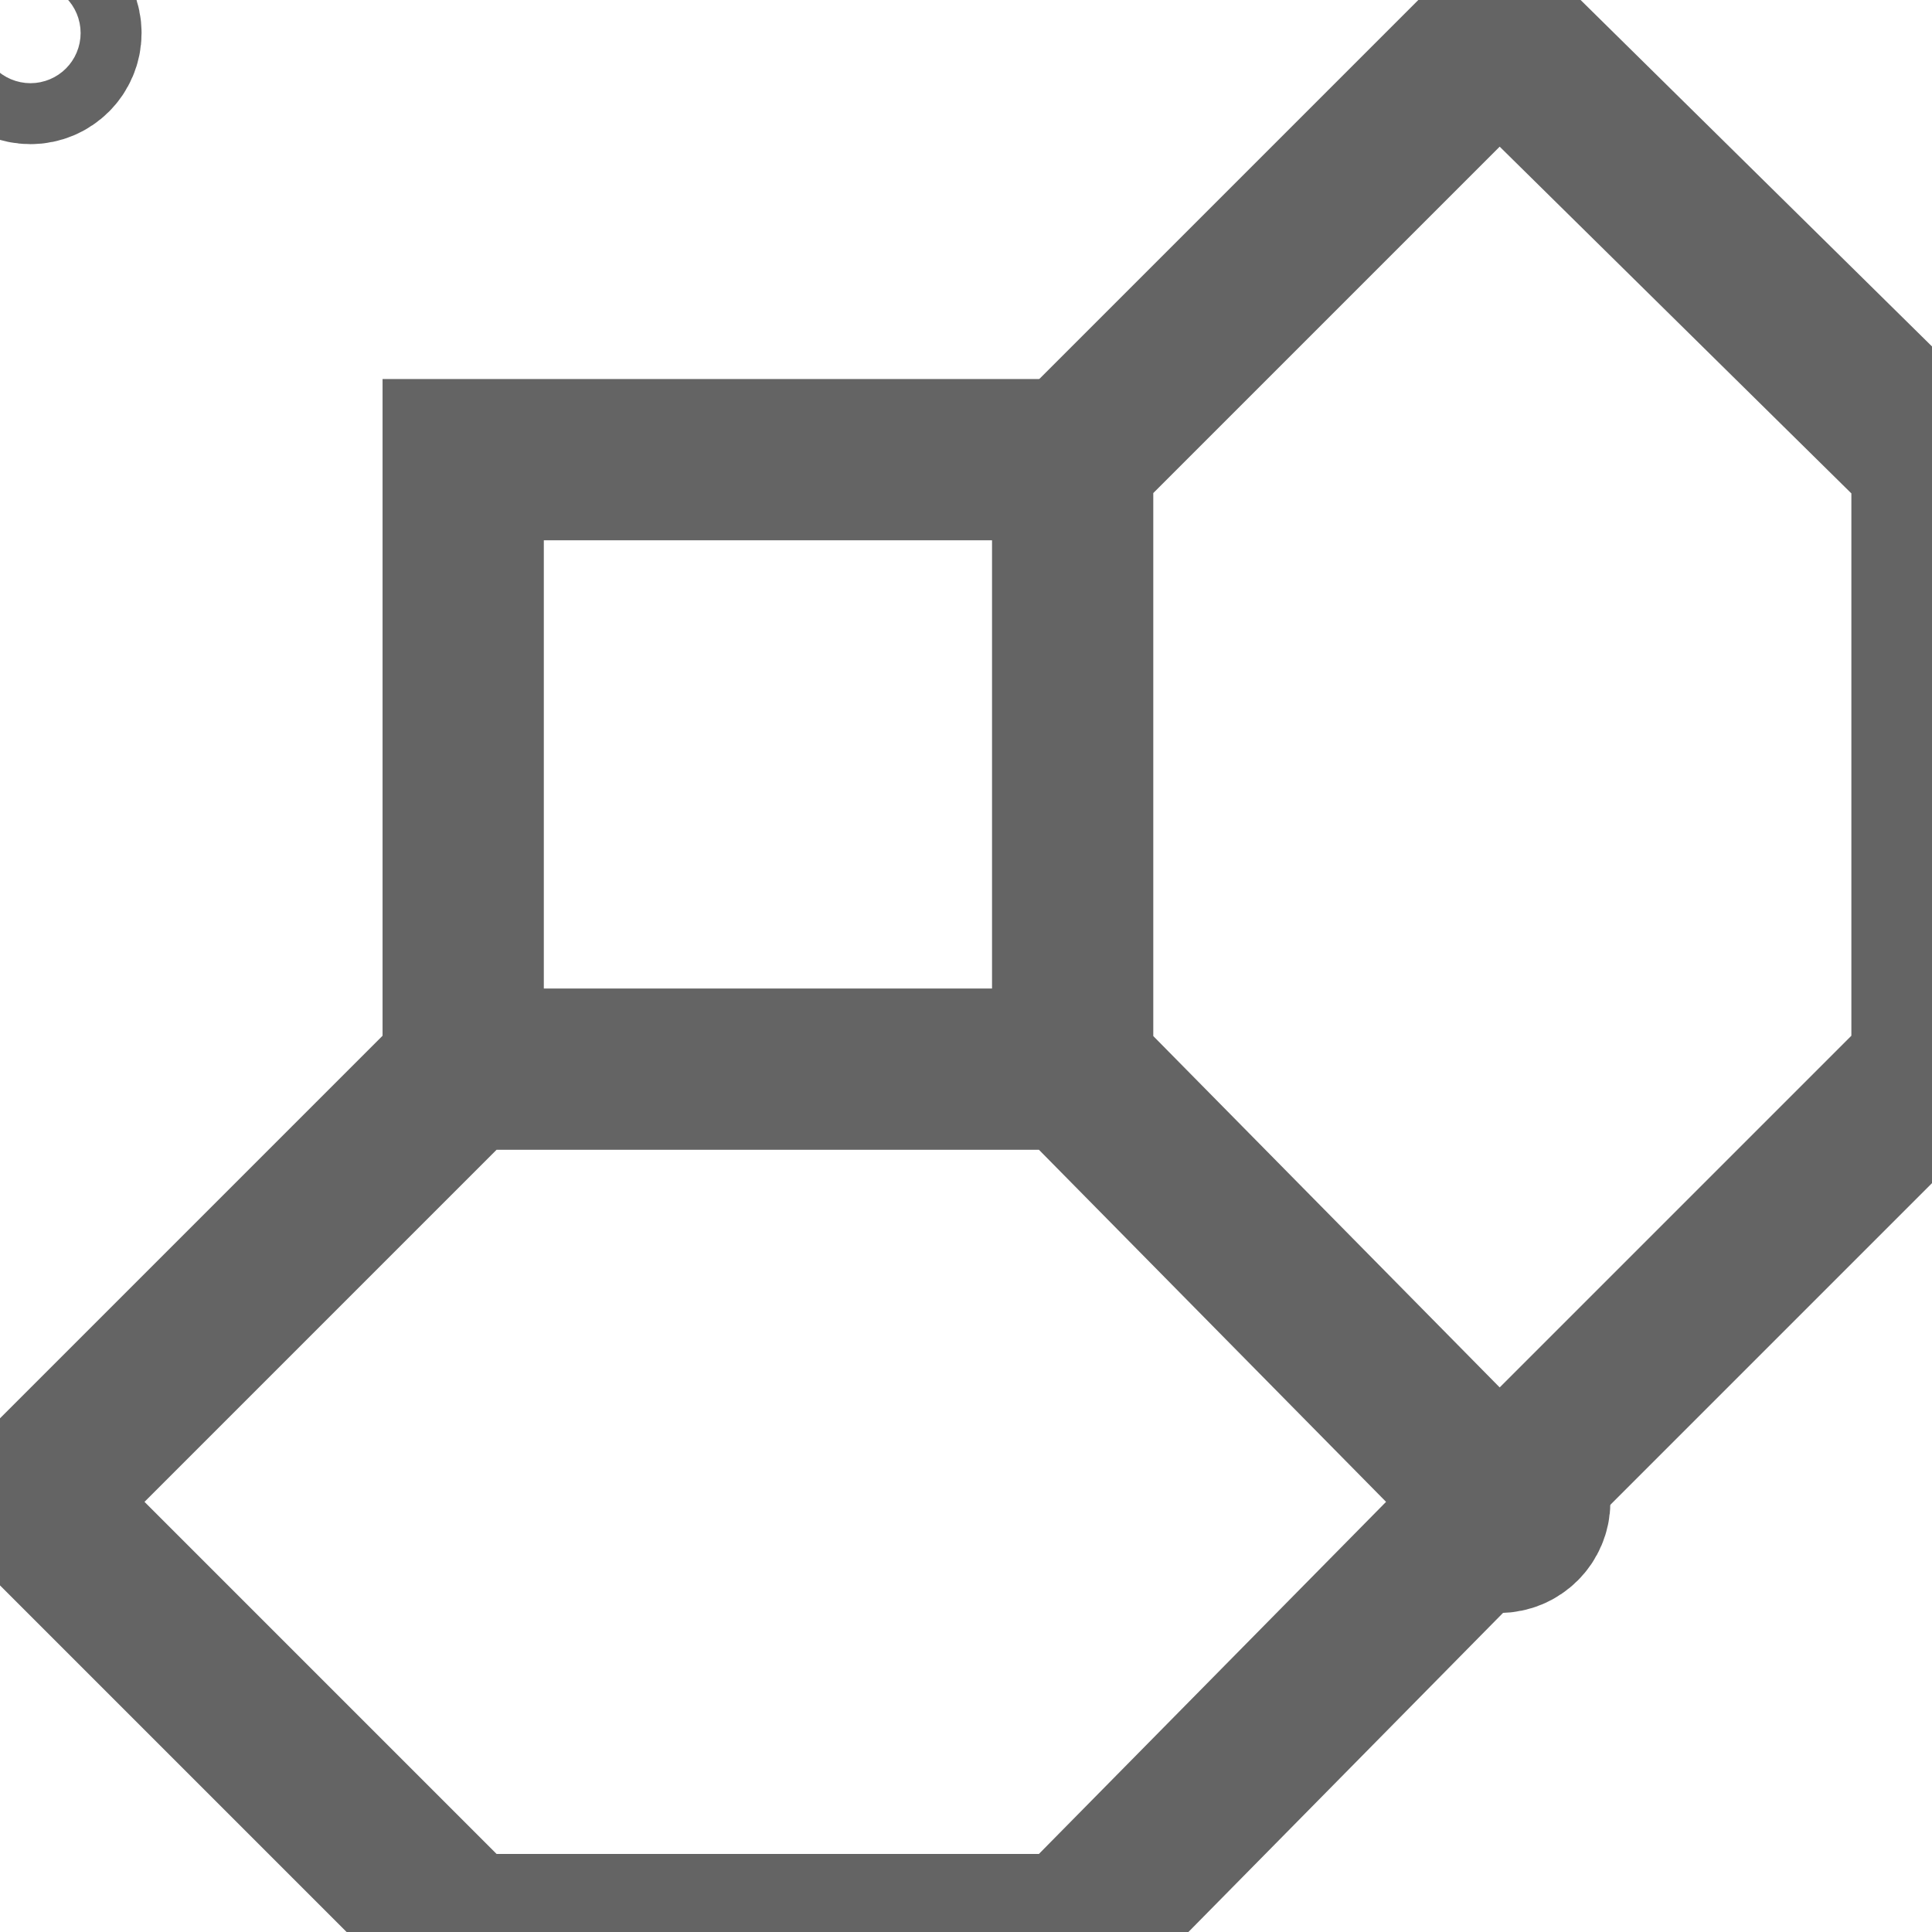
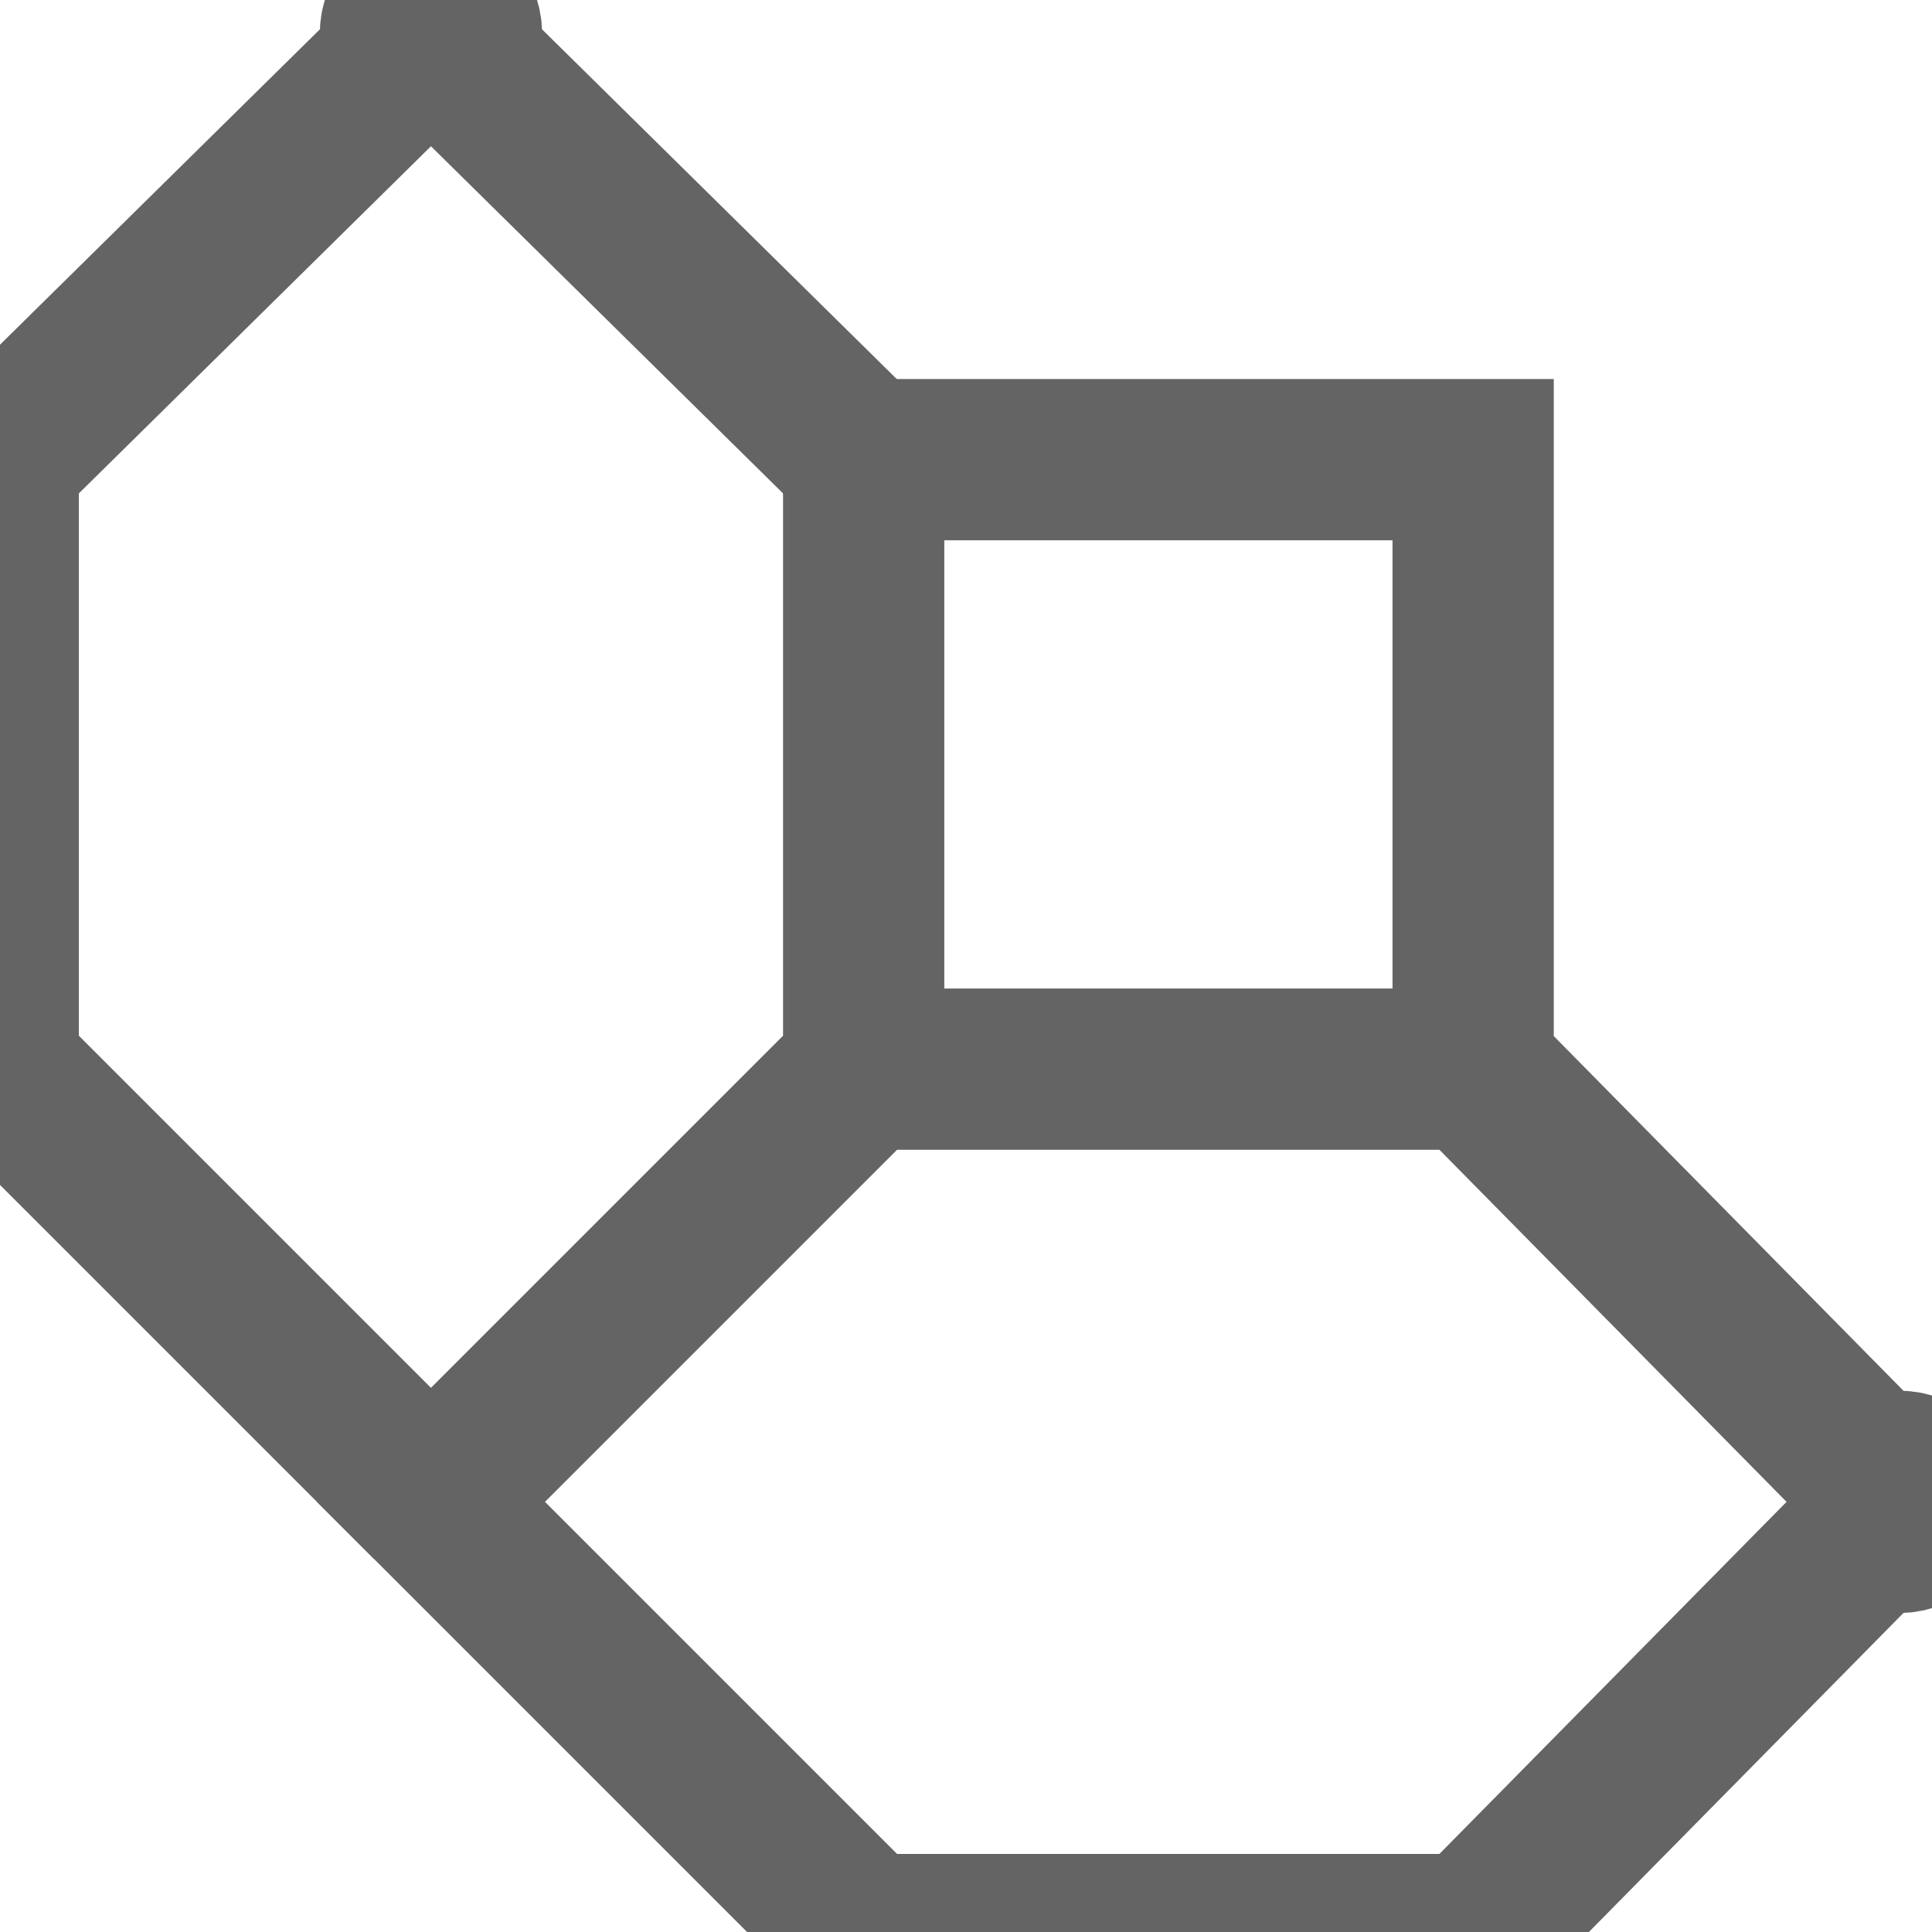
<svg xmlns="http://www.w3.org/2000/svg" xmlns:ns1="http://www.shapertools.com/namespaces/shaper" enable-background="new 0 0 0.317 0.317" height="0.317cm" ns1:fusionaddin="version:1.5.0" version="1.1" viewBox="0 0 0.317 0.317" width="0.317cm" x="0cm" xml:space="preserve" y="0cm">
-   <path d="M0.171,0.071 L0.241,0 0.171,-0.071 0.071,-0.071 0,0 0.071,0.071 0.171,0.071 0.171,0.171 0.241,0.241 0.312,0.171 0.312,0.071 0.241,-0" fill="none" ns1:cutDepth="0" ns1:pathType="guide" stroke="rgb(100,100,100)" transform="matrix(1,0,0,-1,0.005,0.2464214)" vector-effect="non-scaling-stroke" />
-   <path d="M0.071,0.071 L0.071,0.171 0.171,0.171" fill="none" ns1:cutDepth="0" ns1:pathType="guide" stroke="rgb(100,100,100)" transform="matrix(1,0,0,-1,0.005,0.2464214)" vector-effect="non-scaling-stroke" />
-   <path d="M0.236,-0 a0.005,0.005 0 1,1 0.01,0 a0.005,0.005 0 1,1 -0.01,0z" fill="none" ns1:cutDepth="0" ns1:pathType="guide" stroke="rgb(100,100,100)" transform="matrix(1,0,0,-1,0.005,0.2464214)" vector-effect="non-scaling-stroke" />
-   <path d="M-0.005,0.241 a0.005,0.005 0 1,1 0.01,0 a0.005,0.005 0 1,1 -0.01,0z" fill="none" ns1:cutDepth="0" ns1:pathType="guide" stroke="rgb(100,100,100)" transform="matrix(1,0,0,-1,0.005,0.2464214)" vector-effect="non-scaling-stroke" />
+   <path d="M0.171,0.071 L0.241,0 0.171,-0.071 0.071,-0.071 0,0 0.071,0.071 0.171,0.071 0.171,0.171 0.071,0.171 0.071,0.071" fill="none" ns1:cutDepth="0" ns1:pathType="guide" stroke="rgb(100,100,100)" transform="matrix(1,0,0,-1,0.0707107,0.2464214)" vector-effect="non-scaling-stroke" />
+   <path d="M0.236,-0 a0.005,0.005 0 1,1 0.01,0 a0.005,0.005 0 1,1 -0.01,0z" fill="none" ns1:cutDepth="0" ns1:pathType="guide" stroke="rgb(100,100,100)" transform="matrix(1,0,0,-1,0.0707107,0.2464214)" vector-effect="non-scaling-stroke" />
+   <path d="M-0.005,0.241 a0.005,0.005 0 1,1 0.01,0 a0.005,0.005 0 1,1 -0.01,0z" fill="none" ns1:cutDepth="0" ns1:pathType="guide" stroke="rgb(100,100,100)" transform="matrix(1,0,0,-1,0.0707107,0.2464214)" vector-effect="non-scaling-stroke" />
+   <path d="M0,0 L-0.071,0.071 -0.071,0.171 0,0.241 0.071,0.171" fill="none" ns1:cutDepth="0" ns1:pathType="guide" stroke="rgb(100,100,100)" transform="matrix(1,0,0,-1,0.0707107,0.2464214)" vector-effect="non-scaling-stroke" />
</svg>
